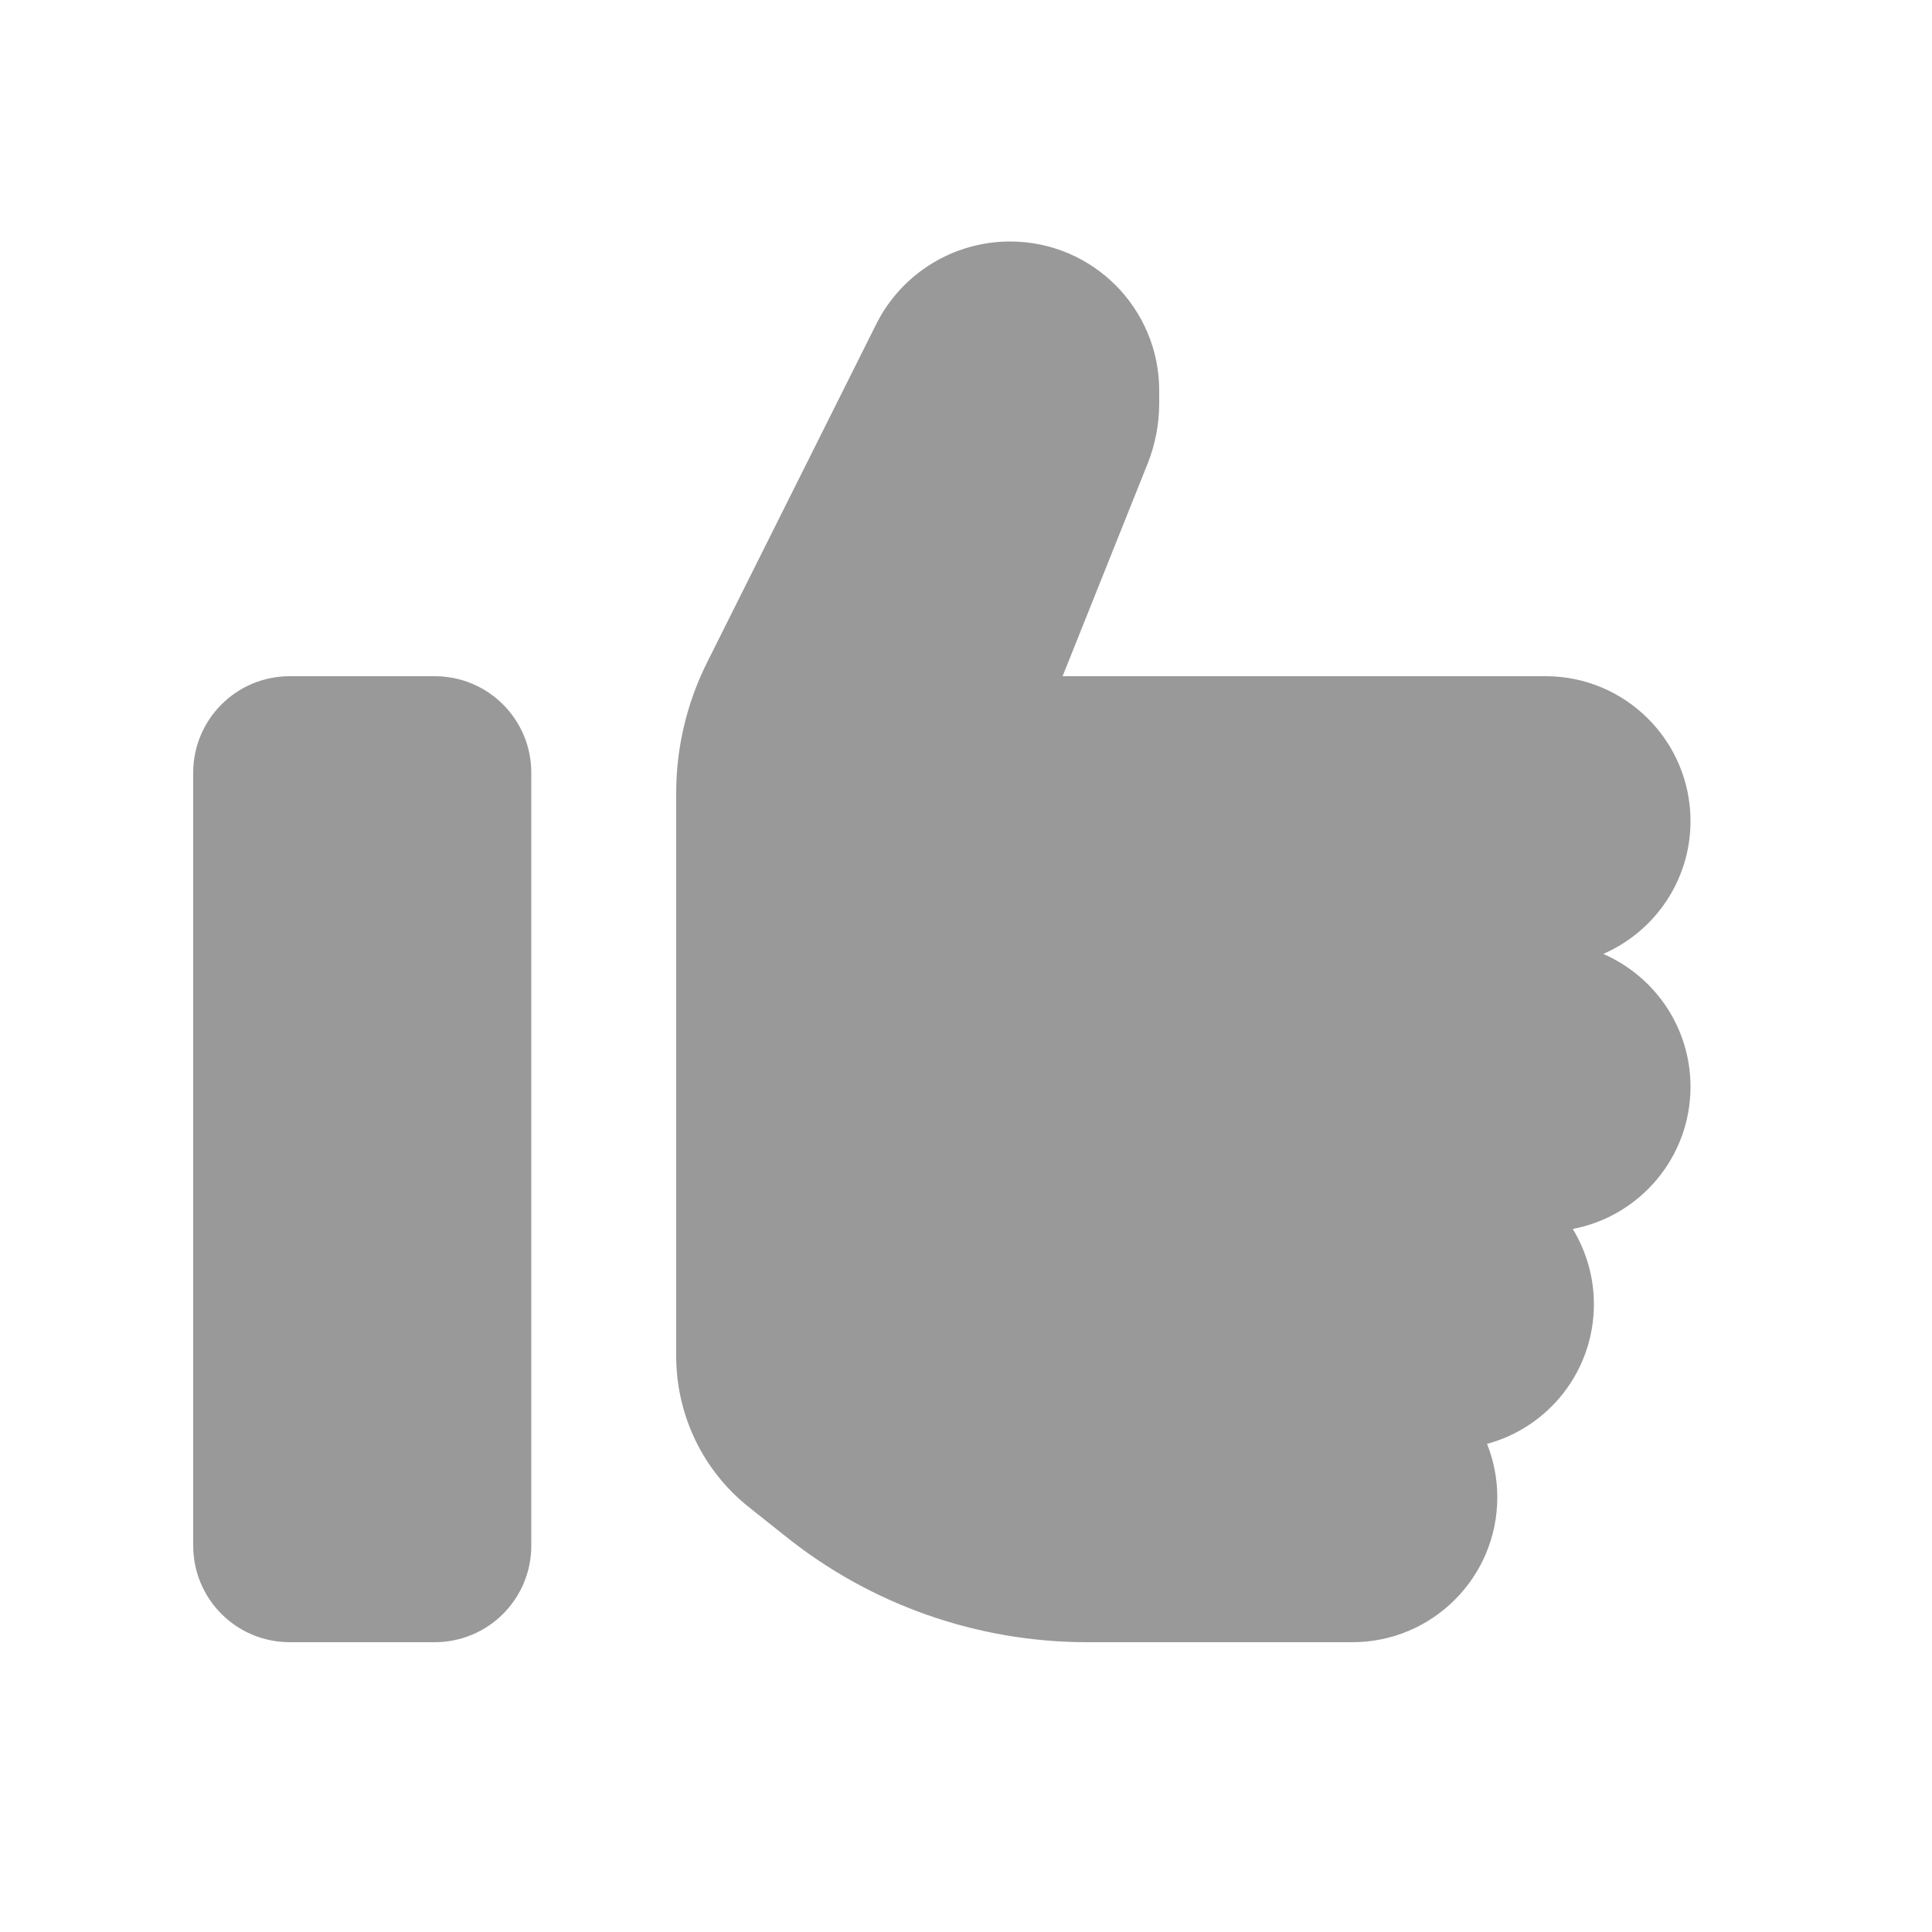
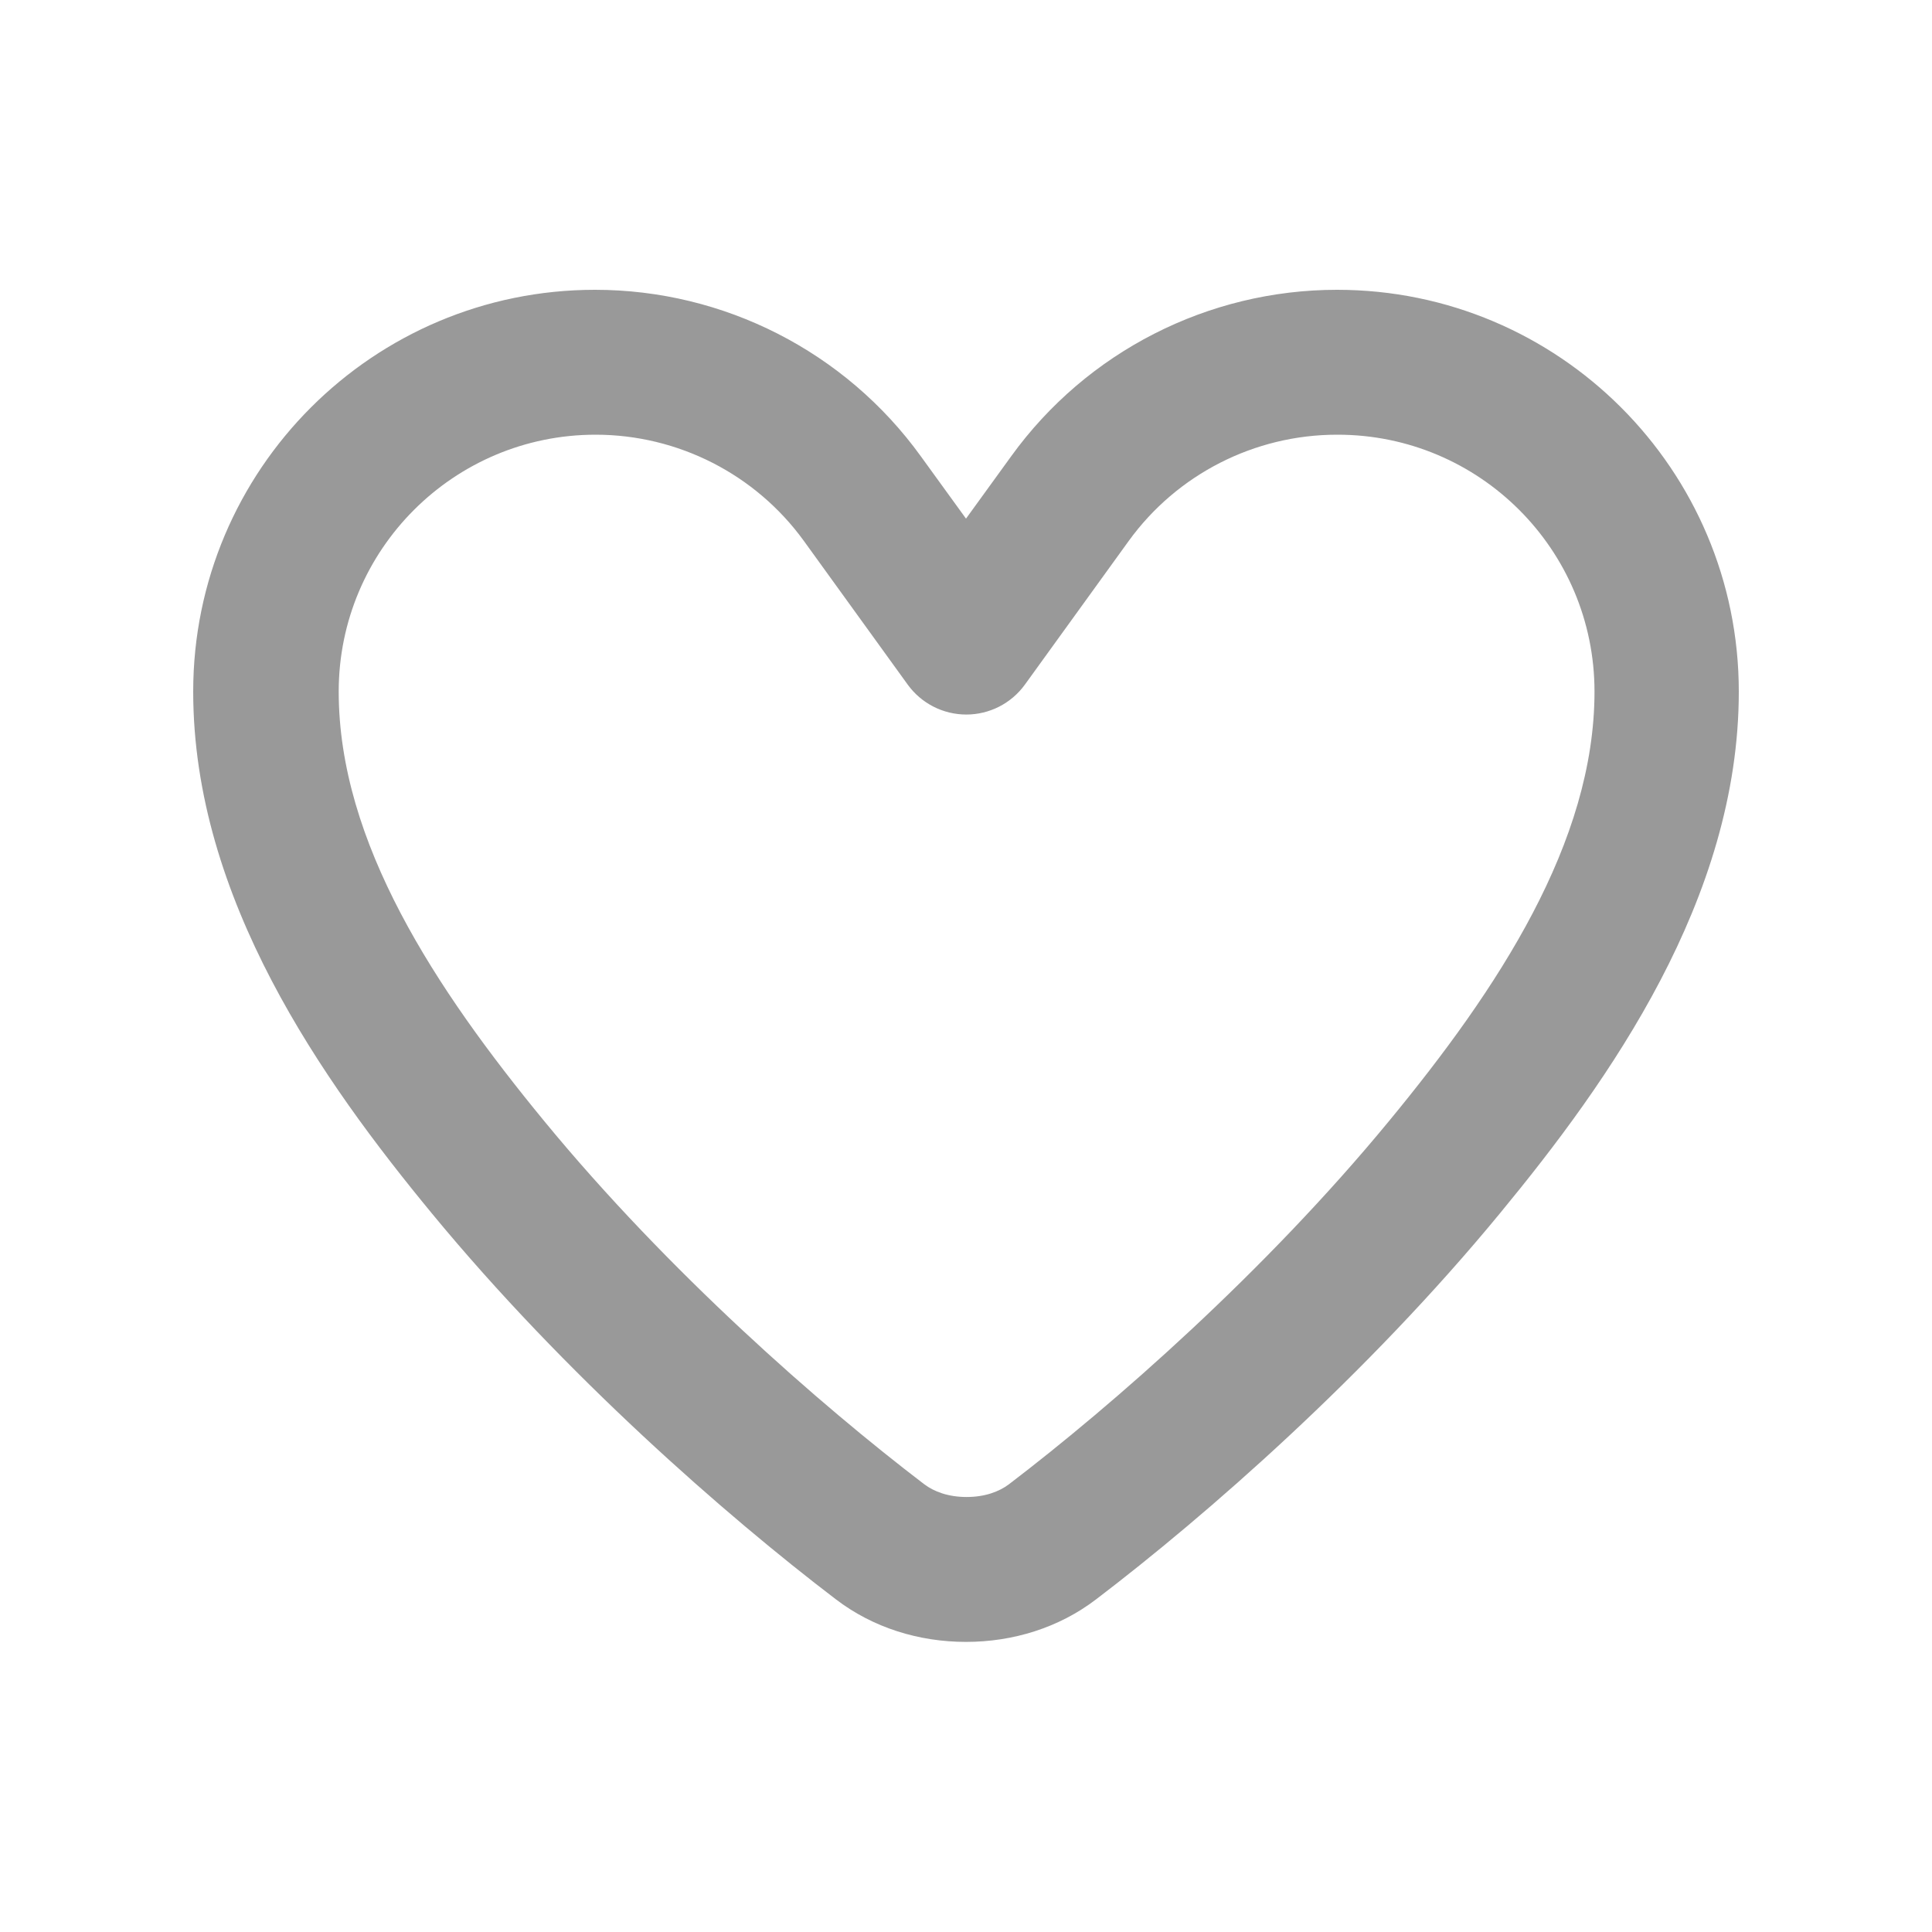
<svg xmlns="http://www.w3.org/2000/svg" viewBox="0 0 640 640">
-   <path fill="#999" d="M144 224C161.7 224 176 238.3 176 256L176 512C176 529.7 161.7 544 144 544L96 544C78.3 544 64 529.7 64 512L64 256C64 238.3 78.3 224 96 224L144 224zM334.6 80C361.9 80 384 102.1 384 129.4L384 133.6C384 140.4 382.7 147.2 380.2 153.5L352 224L512 224C538.5 224 560 245.5 560 272C560 291.7 548.1 308.6 531.1 316C548.1 323.4 560 340.3 560 360C560 383.4 543.2 402.9 521 407.1C525.4 414.4 528 422.9 528 432C528 454.2 513 472.8 492.6 478.3C494.8 483.8 496 489.8 496 496C496 522.5 474.5 544 448 544L360.1 544C323.8 544 288.5 531.6 260.2 508.9L248 499.2C232.8 487.1 224 468.7 224 449.2L224 262.6C224 247.7 227.5 233 234.1 219.7L290.3 107.3C298.7 90.6 315.8 80 334.6 80z" />
+   <path fill="#999" d="M442.9 144C415.6 144 389.9 157.1 373.9 179.2L339.5 226.8C335 233 327.8 236.7 320.1 236.7C312.4 236.7 305.2 233 300.7 226.8L266.3 179.2C250.3 157.1 224.6 144 197.3 144C150.3 144 112.2 182.1 112.2 229.1C112.2 279 144.2 327.5 180.3 371.4C221.4 421.4 271.7 465.4 306.2 491.7C309.4 494.1 314.1 495.9 320.2 495.9C326.3 495.9 331 494.1 334.2 491.7C368.7 465.4 419 421.3 460.1 371.4C496.3 327.5 528.2 279 528.2 229.1C528.2 182.1 490.1 144 443.1 144zM335 151.1C360 116.5 400.2 96 442.9 96C516.4 96 576 155.6 576 229.1C576 297.7 533.1 358 496.9 401.9C452.8 455.5 399.6 502 363.1 529.8C350.8 539.2 335.6 543.9 320 543.9C304.4 543.9 289.2 539.2 276.9 529.8C240.4 502 187.2 455.5 143.1 402C106.9 358.1 64 297.7 64 229.1C64 155.6 123.6 96 197.1 96C239.8 96 280 116.5 305 151.1L320 171.8L335 151.1z" />
</svg>
